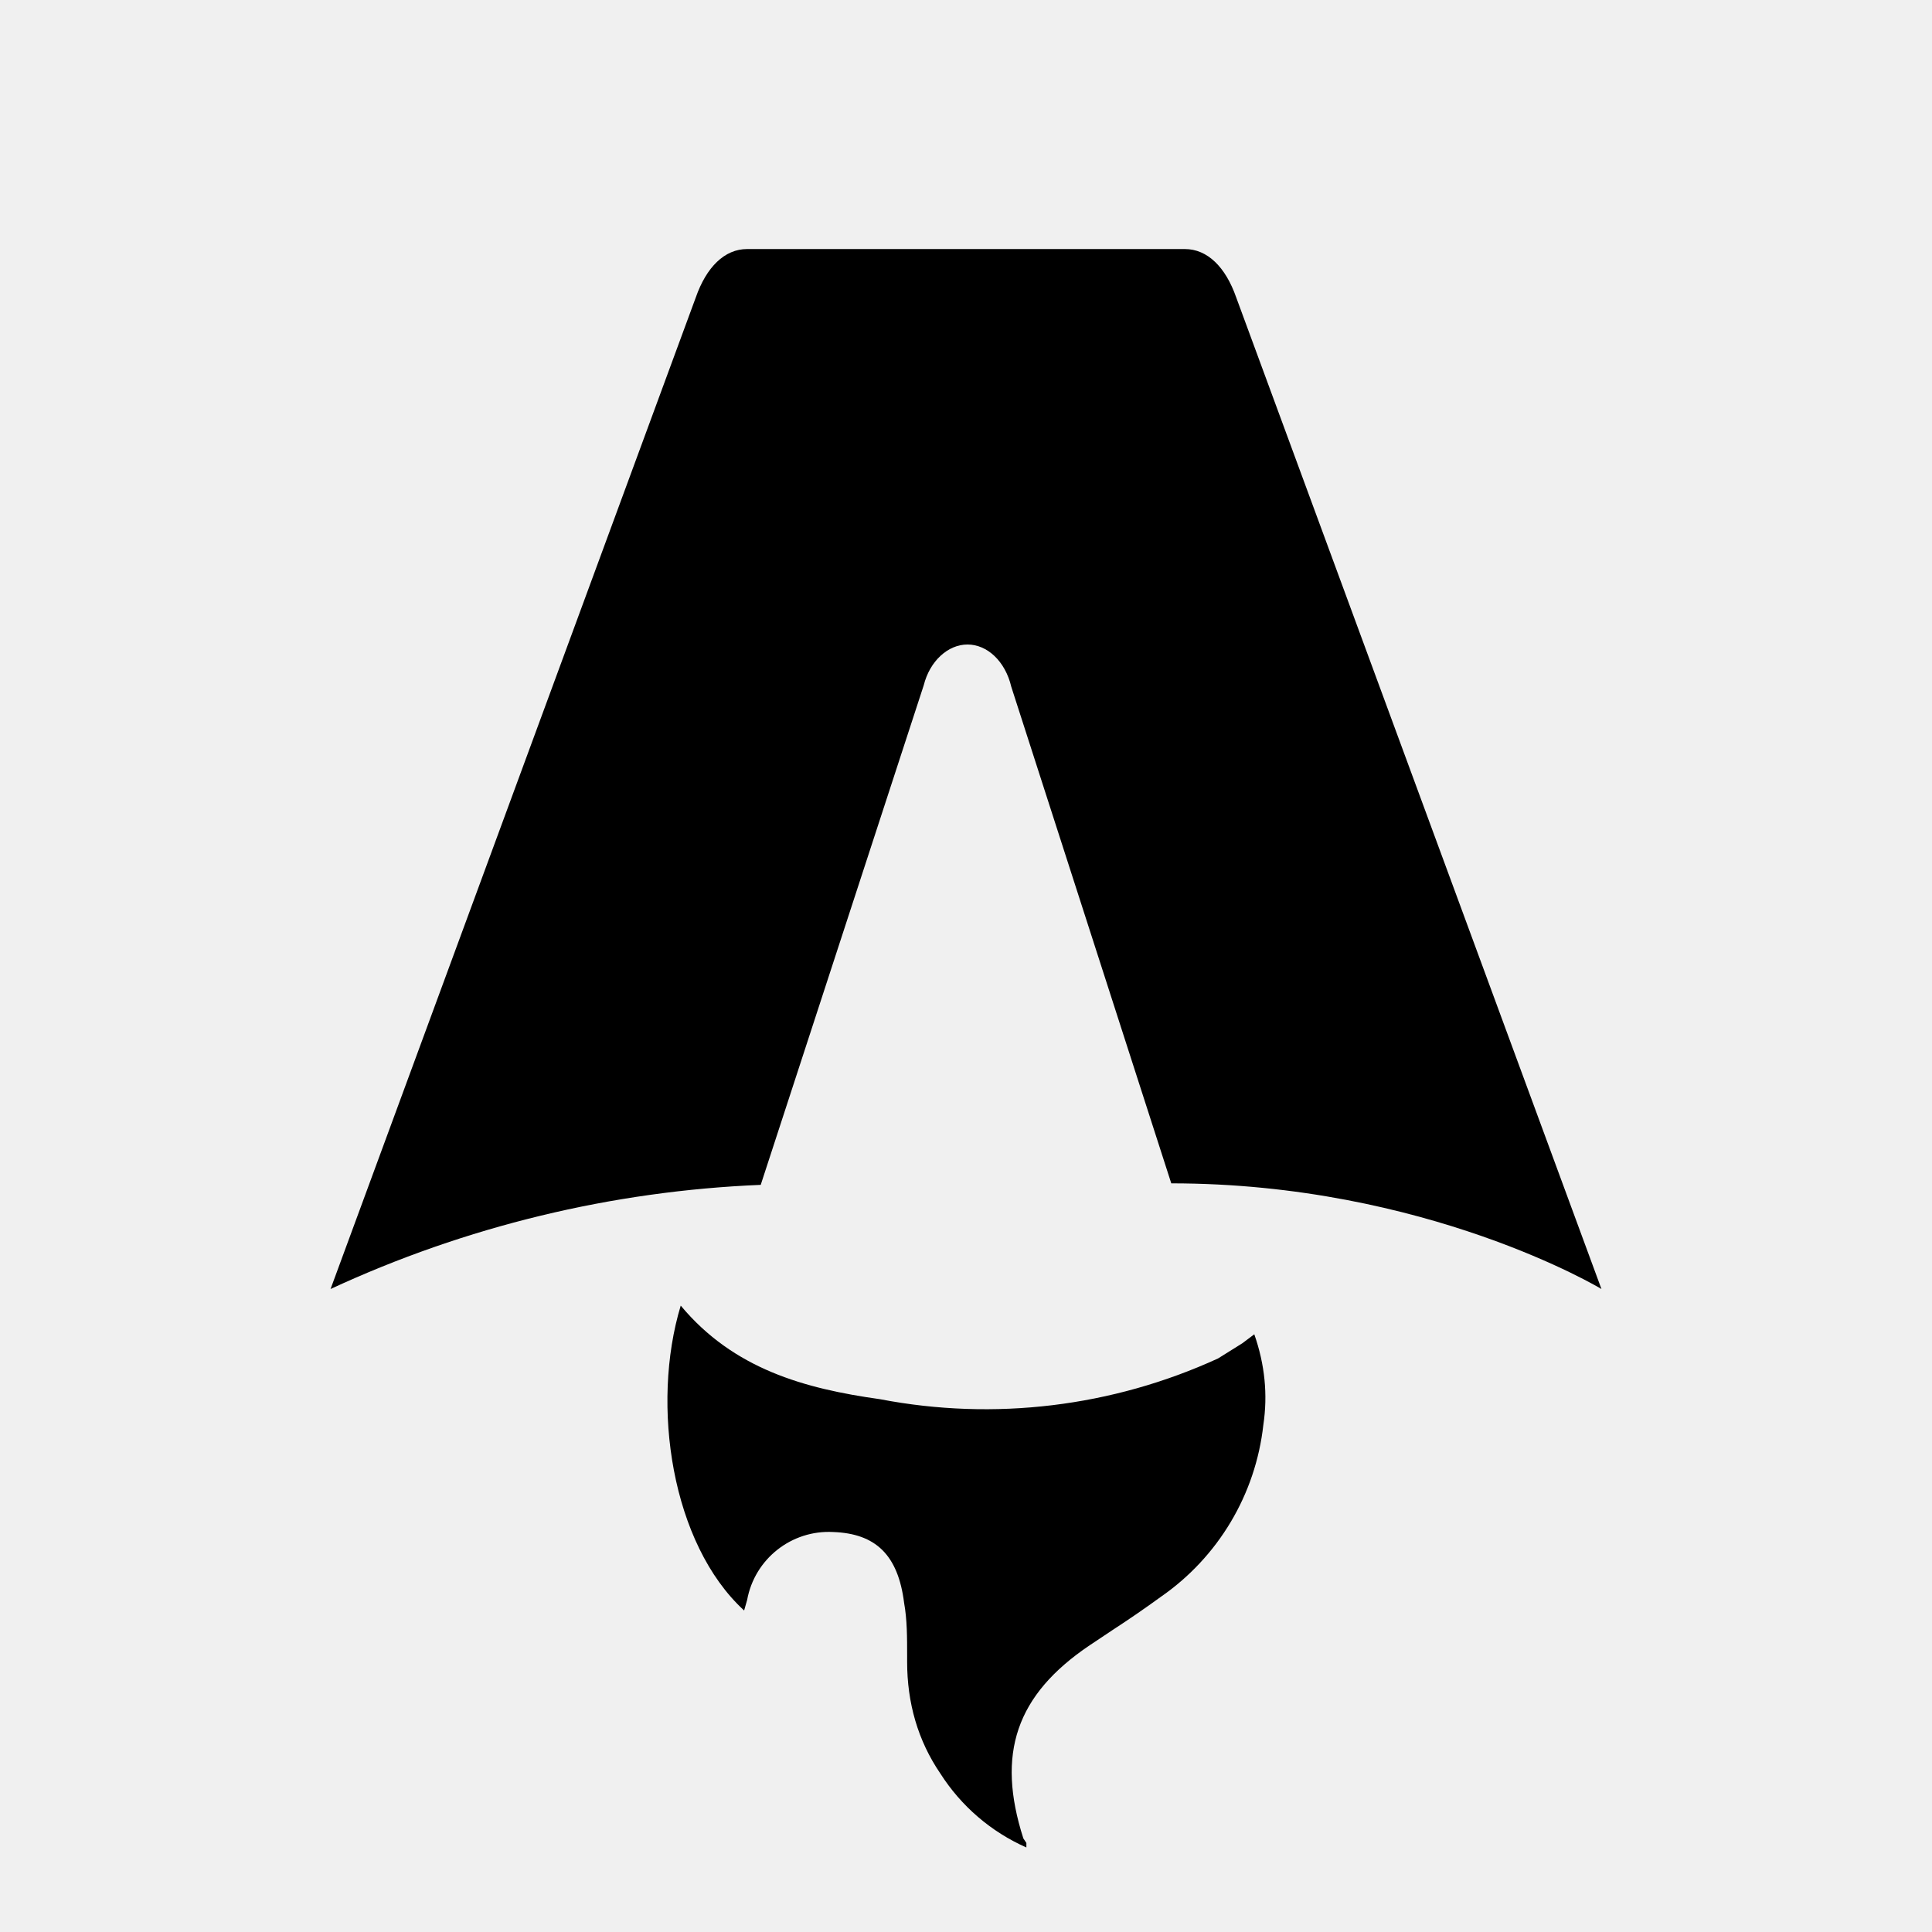
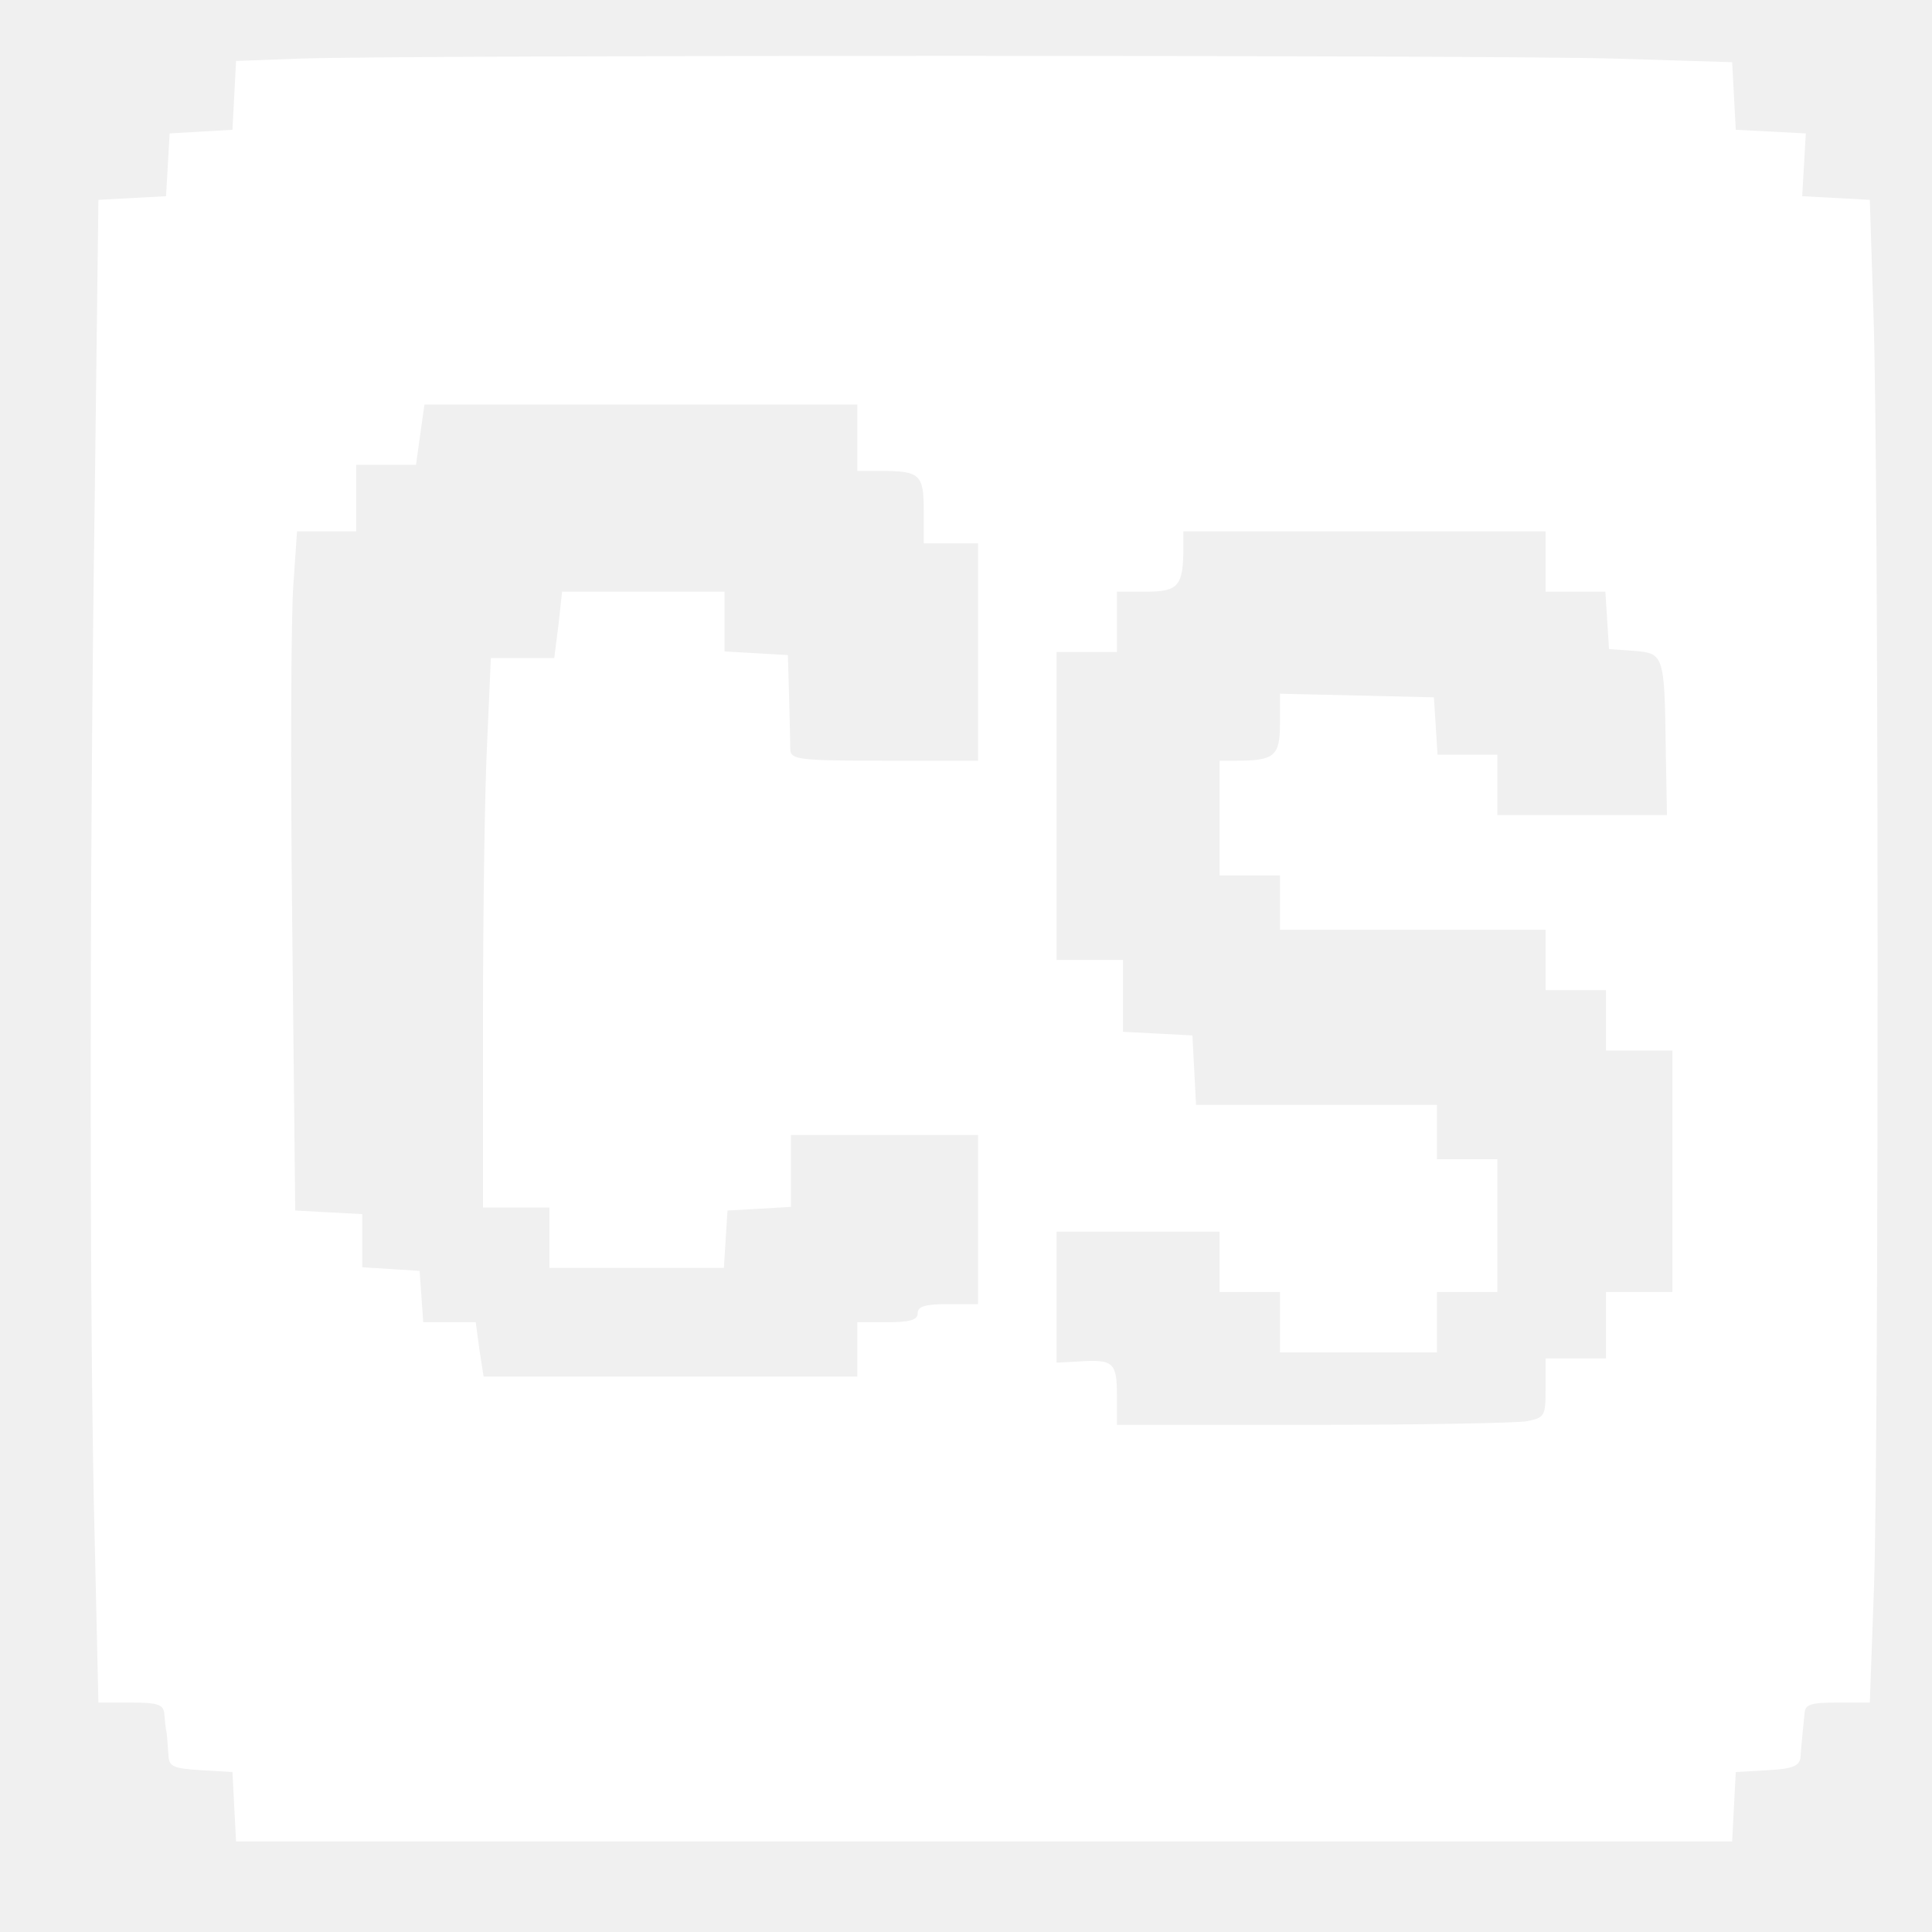
- <svg xmlns="http://www.w3.org/2000/svg" fill="none" viewBox="0 0 128 128">
-   <path d="M50.4 78.5a75.1 75.1 0 0 0-28.5 6.9l24.2-65.7c.7-2 1.9-3.2 3.4-3.2h29c1.5 0 2.7 1.2 3.4 3.2l24.2 65.7s-11.6-7-28.5-7L67 45.5c-.4-1.7-1.6-2.8-2.9-2.8-1.3 0-2.5 1.1-2.9 2.7L50.4 78.5Zm-1.1 28.2Zm-4.2-20.2c-2 6.6-.6 15.8 4.2 20.2a17.5 17.5 0 0 1 .2-.7 5.5 5.5 0 0 1 5.7-4.5c2.8.1 4.3 1.5 4.7 4.7.2 1.1.2 2.3.2 3.5v.4c0 2.7.7 5.2 2.2 7.4a13 13 0 0 0 5.7 4.9v-.3l-.2-.3c-1.8-5.6-.5-9.5 4.4-12.8l1.5-1a73 73 0 0 0 3.2-2.2 16 16 0 0 0 6.8-11.4c.3-2 .1-4-.6-6l-.8.6-1.6 1a37 37 0 0 1-22.4 2.7c-5-.7-9.7-2-13.2-6.2Z" />
-   <style>
-         path { fill: #000; }
-         @media (prefers-color-scheme: dark) {
-             path { fill: #FFF; }
-         }
-     </style>
+ <svg xmlns="http://www.w3.org/2000/svg" version="1.0" width="500pt" height="500pt" viewBox="100 90 300 320" preserveAspectRatio="xMidYMid meet">
+   <g transform="translate(0,500) scale(0.1,-0.1)" fill="#ffffff" stroke="none">
+     <path d="M1398 4003 l-107 -4 -3 -57 -3 -57 -52 -3 -52 -3 -3 -52 -3 -52 -56 -3 -56 -3 -6 -487 c-9 -622 -9 -1403 0 -1739 l6 -263 54 0 c43 0 53 -3 55 -17 1 -10 2 -25 4 -33 1 -8 2 -25 3 -37 1 -19 7 -22 54 -25 l52 -3 3 -58 3 -57 1239 0 1239 0 3 58 3 57 53 3 c40 2 52 7 54 20 2 26 5 55 7 75 1 14 11 17 54 17 l54 0 7 193 c8 240 8 1857 -1 2109 l-6 187 -56 3 -56 3 3 52 3 52 -58 3 -58 3 -3 56 -3 56 -197 6 c-209 6 -1992 6 -2174 0z m922 -628 l0 -55 39 0 c65 0 71 -6 71 -66 l0 -54 45 0 45 0 0 -180 0 -180 -155 0 c-141 0 -155 2 -156 18 0 9 -1 49 -2 87 l-2 70 -52 3 -53 3 0 50 0 49 -134 0 -135 0 -6 -55 -7 -55 -53 0 -52 0 -6 -137 c-4 -75 -7 -279 -7 -455 l0 -318 55 0 55 0 0 -50 0 -50 144 0 145 0 3 48 3 47 53 3 52 3 0 60 0 59 155 0 155 0 0 -140 0 -140 -50 0 c-38 0 -50 -4 -50 -15 0 -11 -12 -15 -50 -15 l-50 0 0 -45 0 -45 -309 0 -310 0 -7 45 -6 45 -44 0 -43 0 -3 43 -3 42 -47 3 -48 3 0 44 0 44 -56 3 -55 3 -5 475 c-3 261 -2 514 2 563 l6 87 49 0 49 0 0 55 0 55 50 0 49 0 7 50 7 50 358 0 359 0 0 -55z m1140 -205 l0 -50 49 0 50 0 3 -47 3 -48 41 -3 c50 -4 51 -6 53 -163 l2 -109 -141 0 -140 0 0 50 0 50 -49 0 -50 0 -3 48 -3 47 -127 3 -128 3 0 -50 c0 -53 -9 -61 -72 -61 l-28 0 0 -95 0 -95 50 0 50 0 0 -45 0 -45 220 0 220 0 0 -50 0 -50 50 0 50 0 0 -50 0 -50 55 0 55 0 0 -200 0 -200 -55 0 -55 0 0 -55 0 -55 -50 0 -50 0 0 -49 c0 -46 -1 -49 -31 -55 -17 -3 -177 -6 -355 -6 l-324 0 0 49 c0 54 -6 60 -63 56 l-37 -2 0 109 0 108 135 0 135 0 0 -50 0 -50 50 0 50 0 0 -50 0 -50 130 0 130 0 0 50 0 50 50 0 50 0 0 110 0 110 -50 0 -50 0 0 45 0 45 -200 0 -199 0 -3 58 -3 57 -57 3 -58 3 0 59 0 60 -55 0 -55 0 0 255 0 255 50 0 50 0 0 50 0 50 49 0 c53 0 61 10 61 73 l0 27 300 0 300 0 0 -50z" />
+   </g>
</svg>
